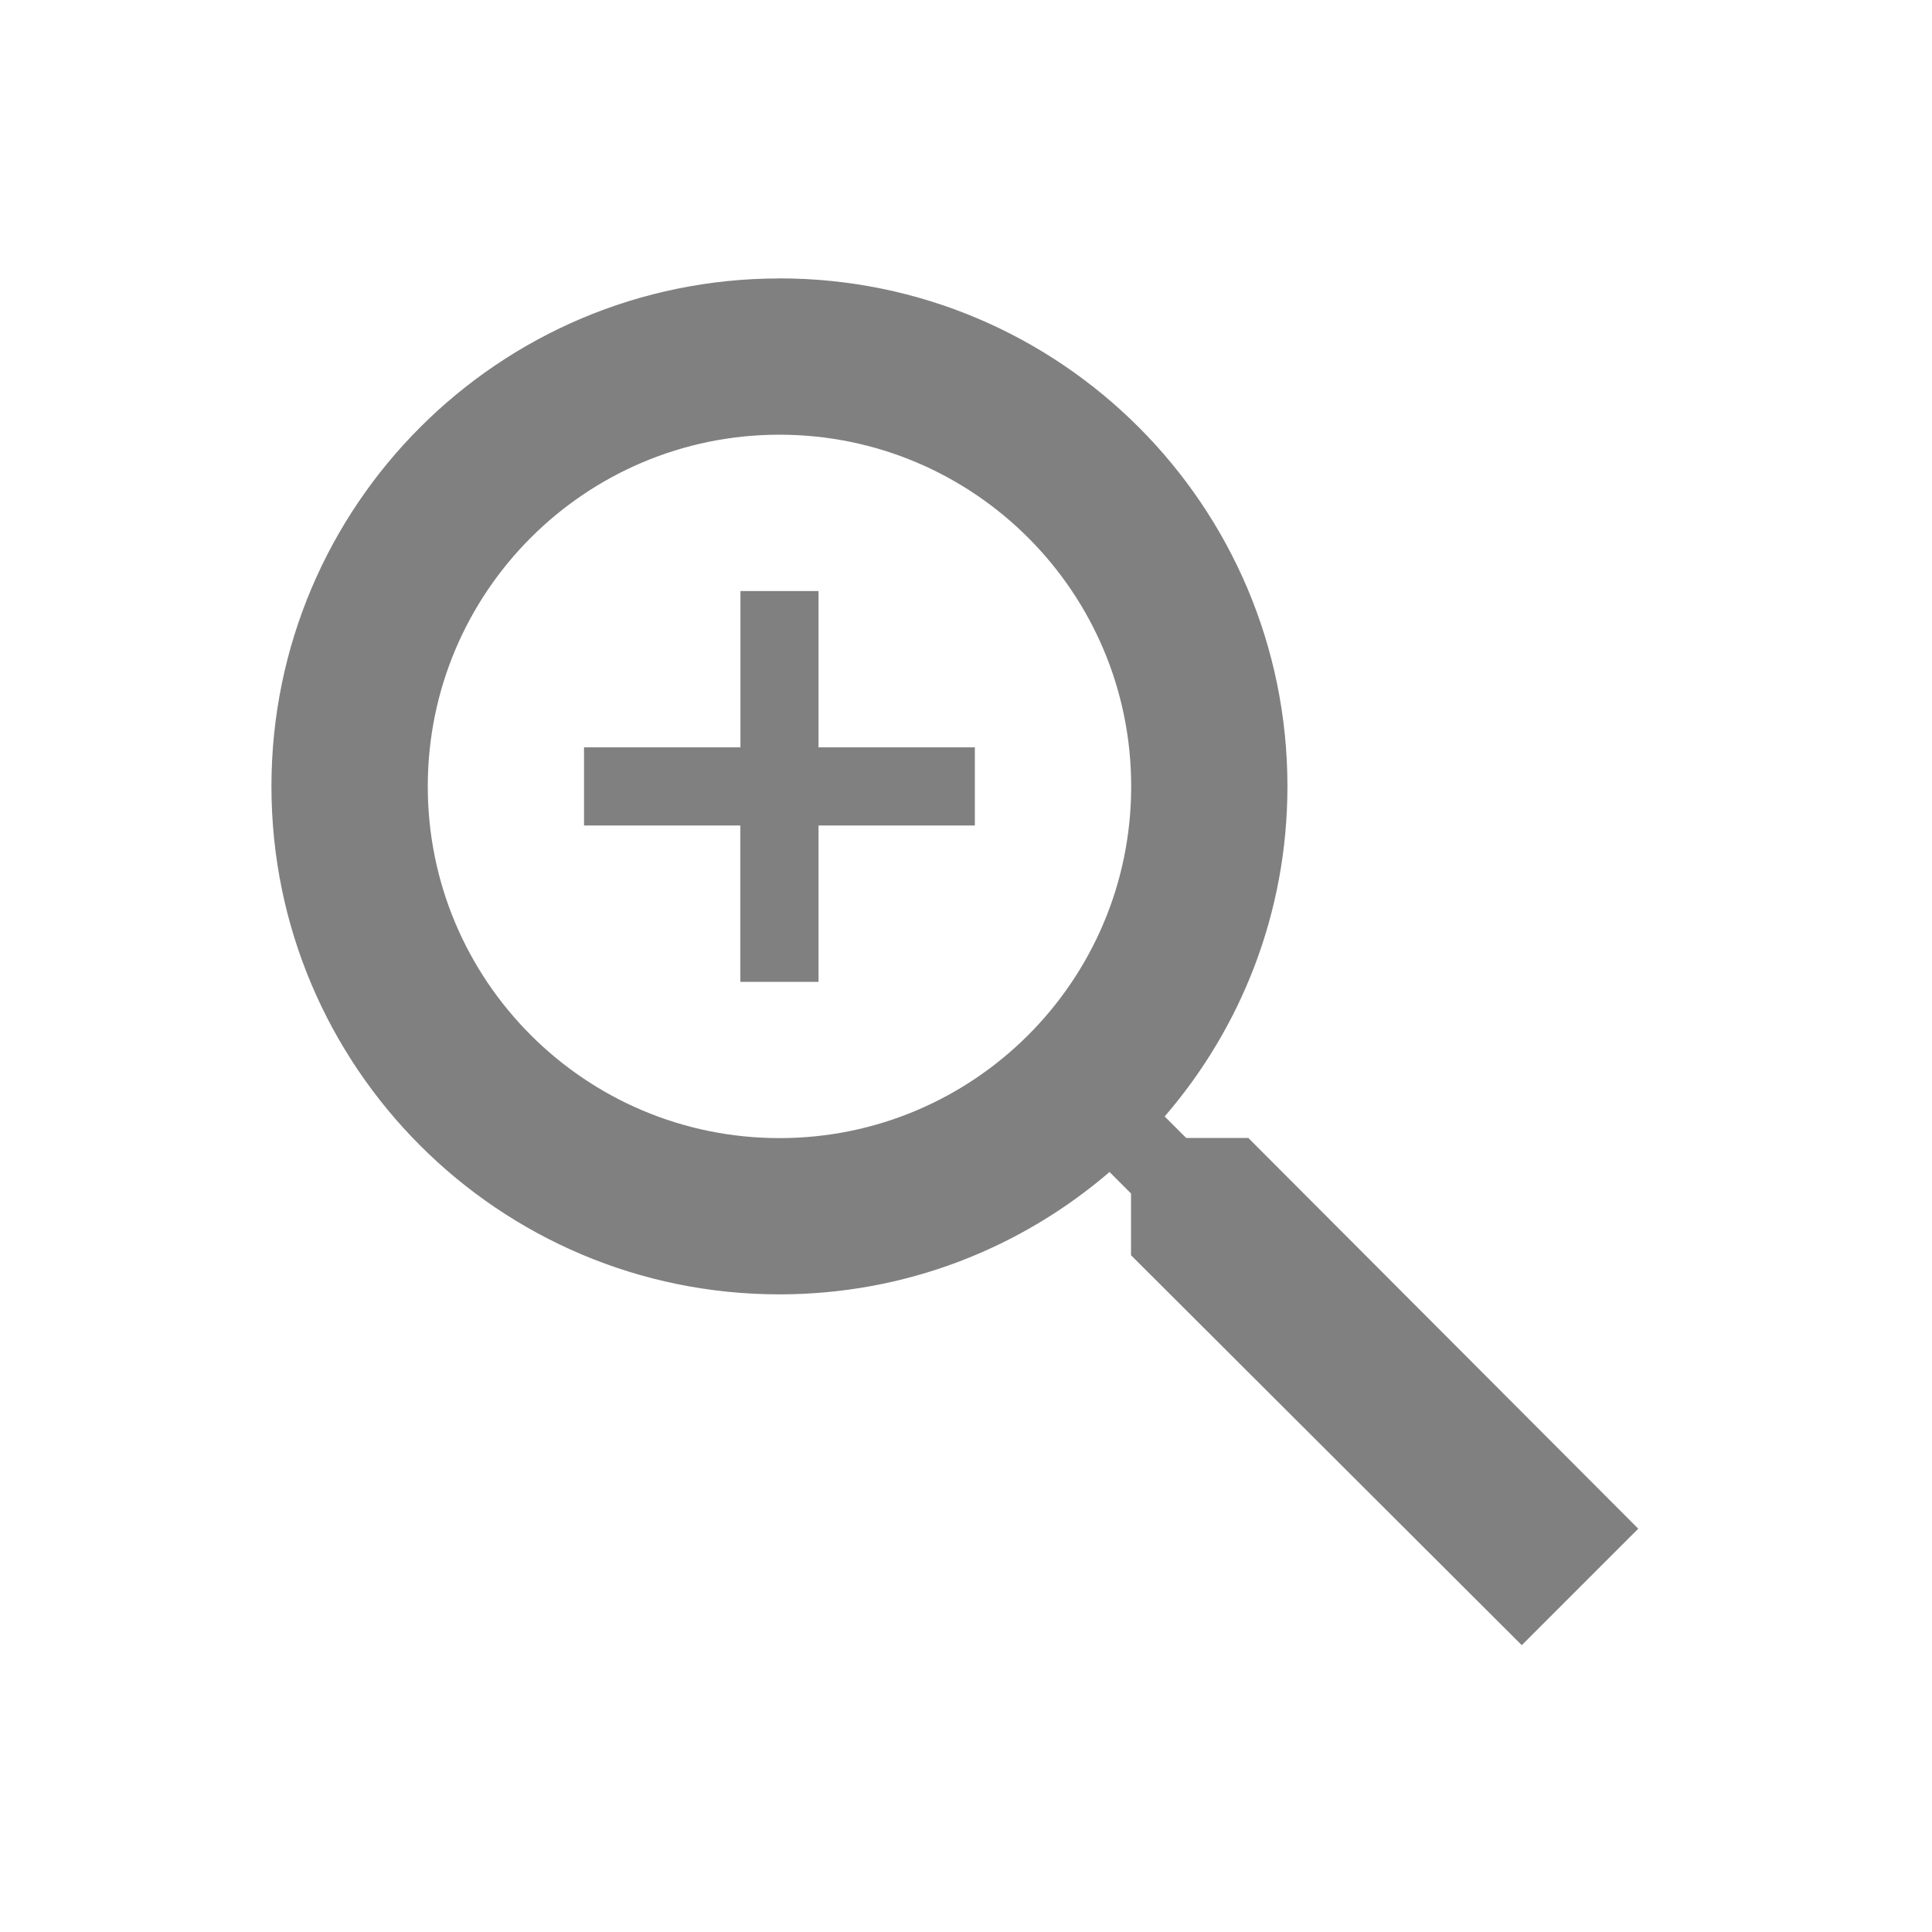
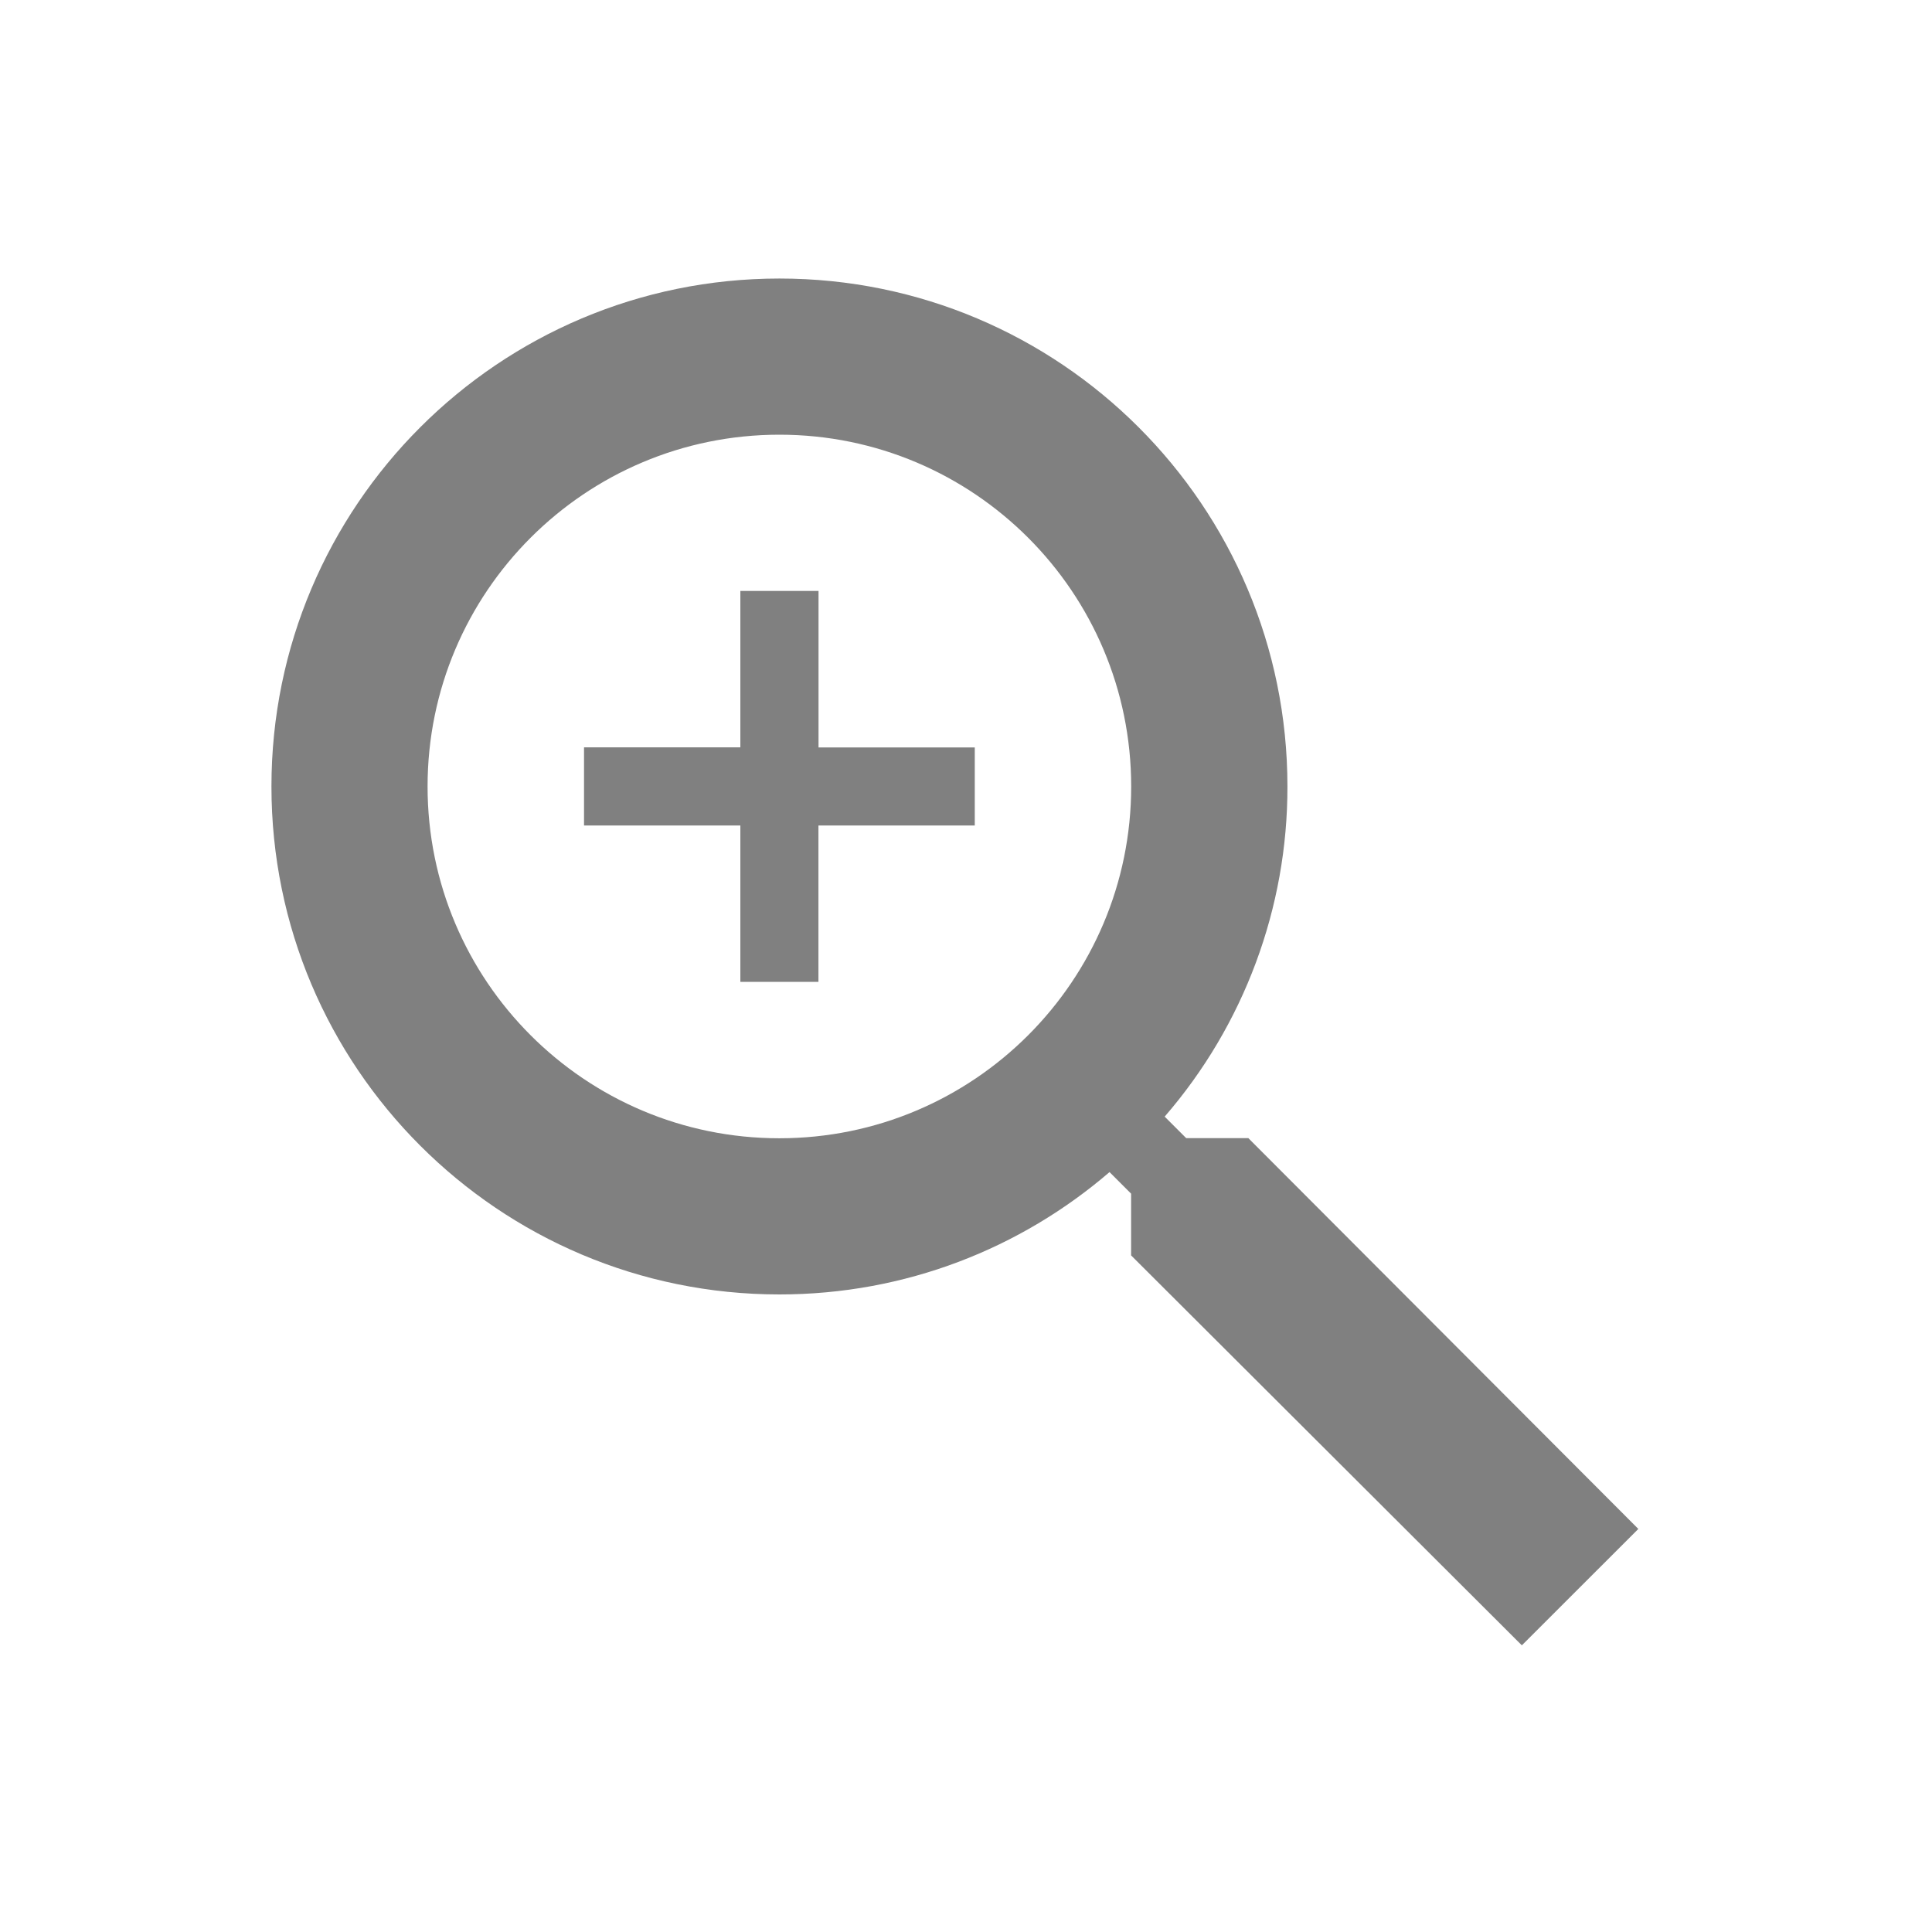
<svg xmlns="http://www.w3.org/2000/svg" width="24" height="24">
-   <path fill="gray" d="M9.682 3.459c-3.485 0-6.31 2.825-6.31 6.31 0 3.485 2.825 6.31 6.31 6.31 1.568 0 2.999-.573 4.101-1.52l.267.267v.767l4.854 4.844 1.447-1.447-4.844-4.854h-.772l-.267-.267c.951-1.102 1.525-2.533 1.525-4.101 0-3.485-2.825-6.31-6.31-6.31m0 1.942c2.413 0 4.369 1.956 4.369 4.369 0 2.413-1.956 4.369-4.369 4.369-2.413 0-4.369-1.956-4.369-4.369 0-2.413 1.956-4.369 4.369-4.369m-.485 1.942v1.942H7.255V10.255h1.942v1.942h.971V10.255h1.942v-.971h-1.942v-1.942h-.971" />
+   <path fill="gray" d="M9.682 3.46a6.31 6.31 0 1 0 0 12.62c1.568 0 3-.573 4.101-1.52l.268.268v.767l4.854 4.844 1.447-1.446-4.845-4.855h-.772l-.267-.267a6.25 6.25 0 0 0 1.525-4.101 6.31 6.31 0 0 0-6.31-6.31m0 1.94a4.37 4.37 0 1 1-.002 8.74 4.37 4.37 0 0 1 .001-8.74m-.485 1.942v1.942H7.255v.971h1.942v1.942h.97v-1.942h1.942v-.97h-1.941V7.341h-.971" />
</svg>
